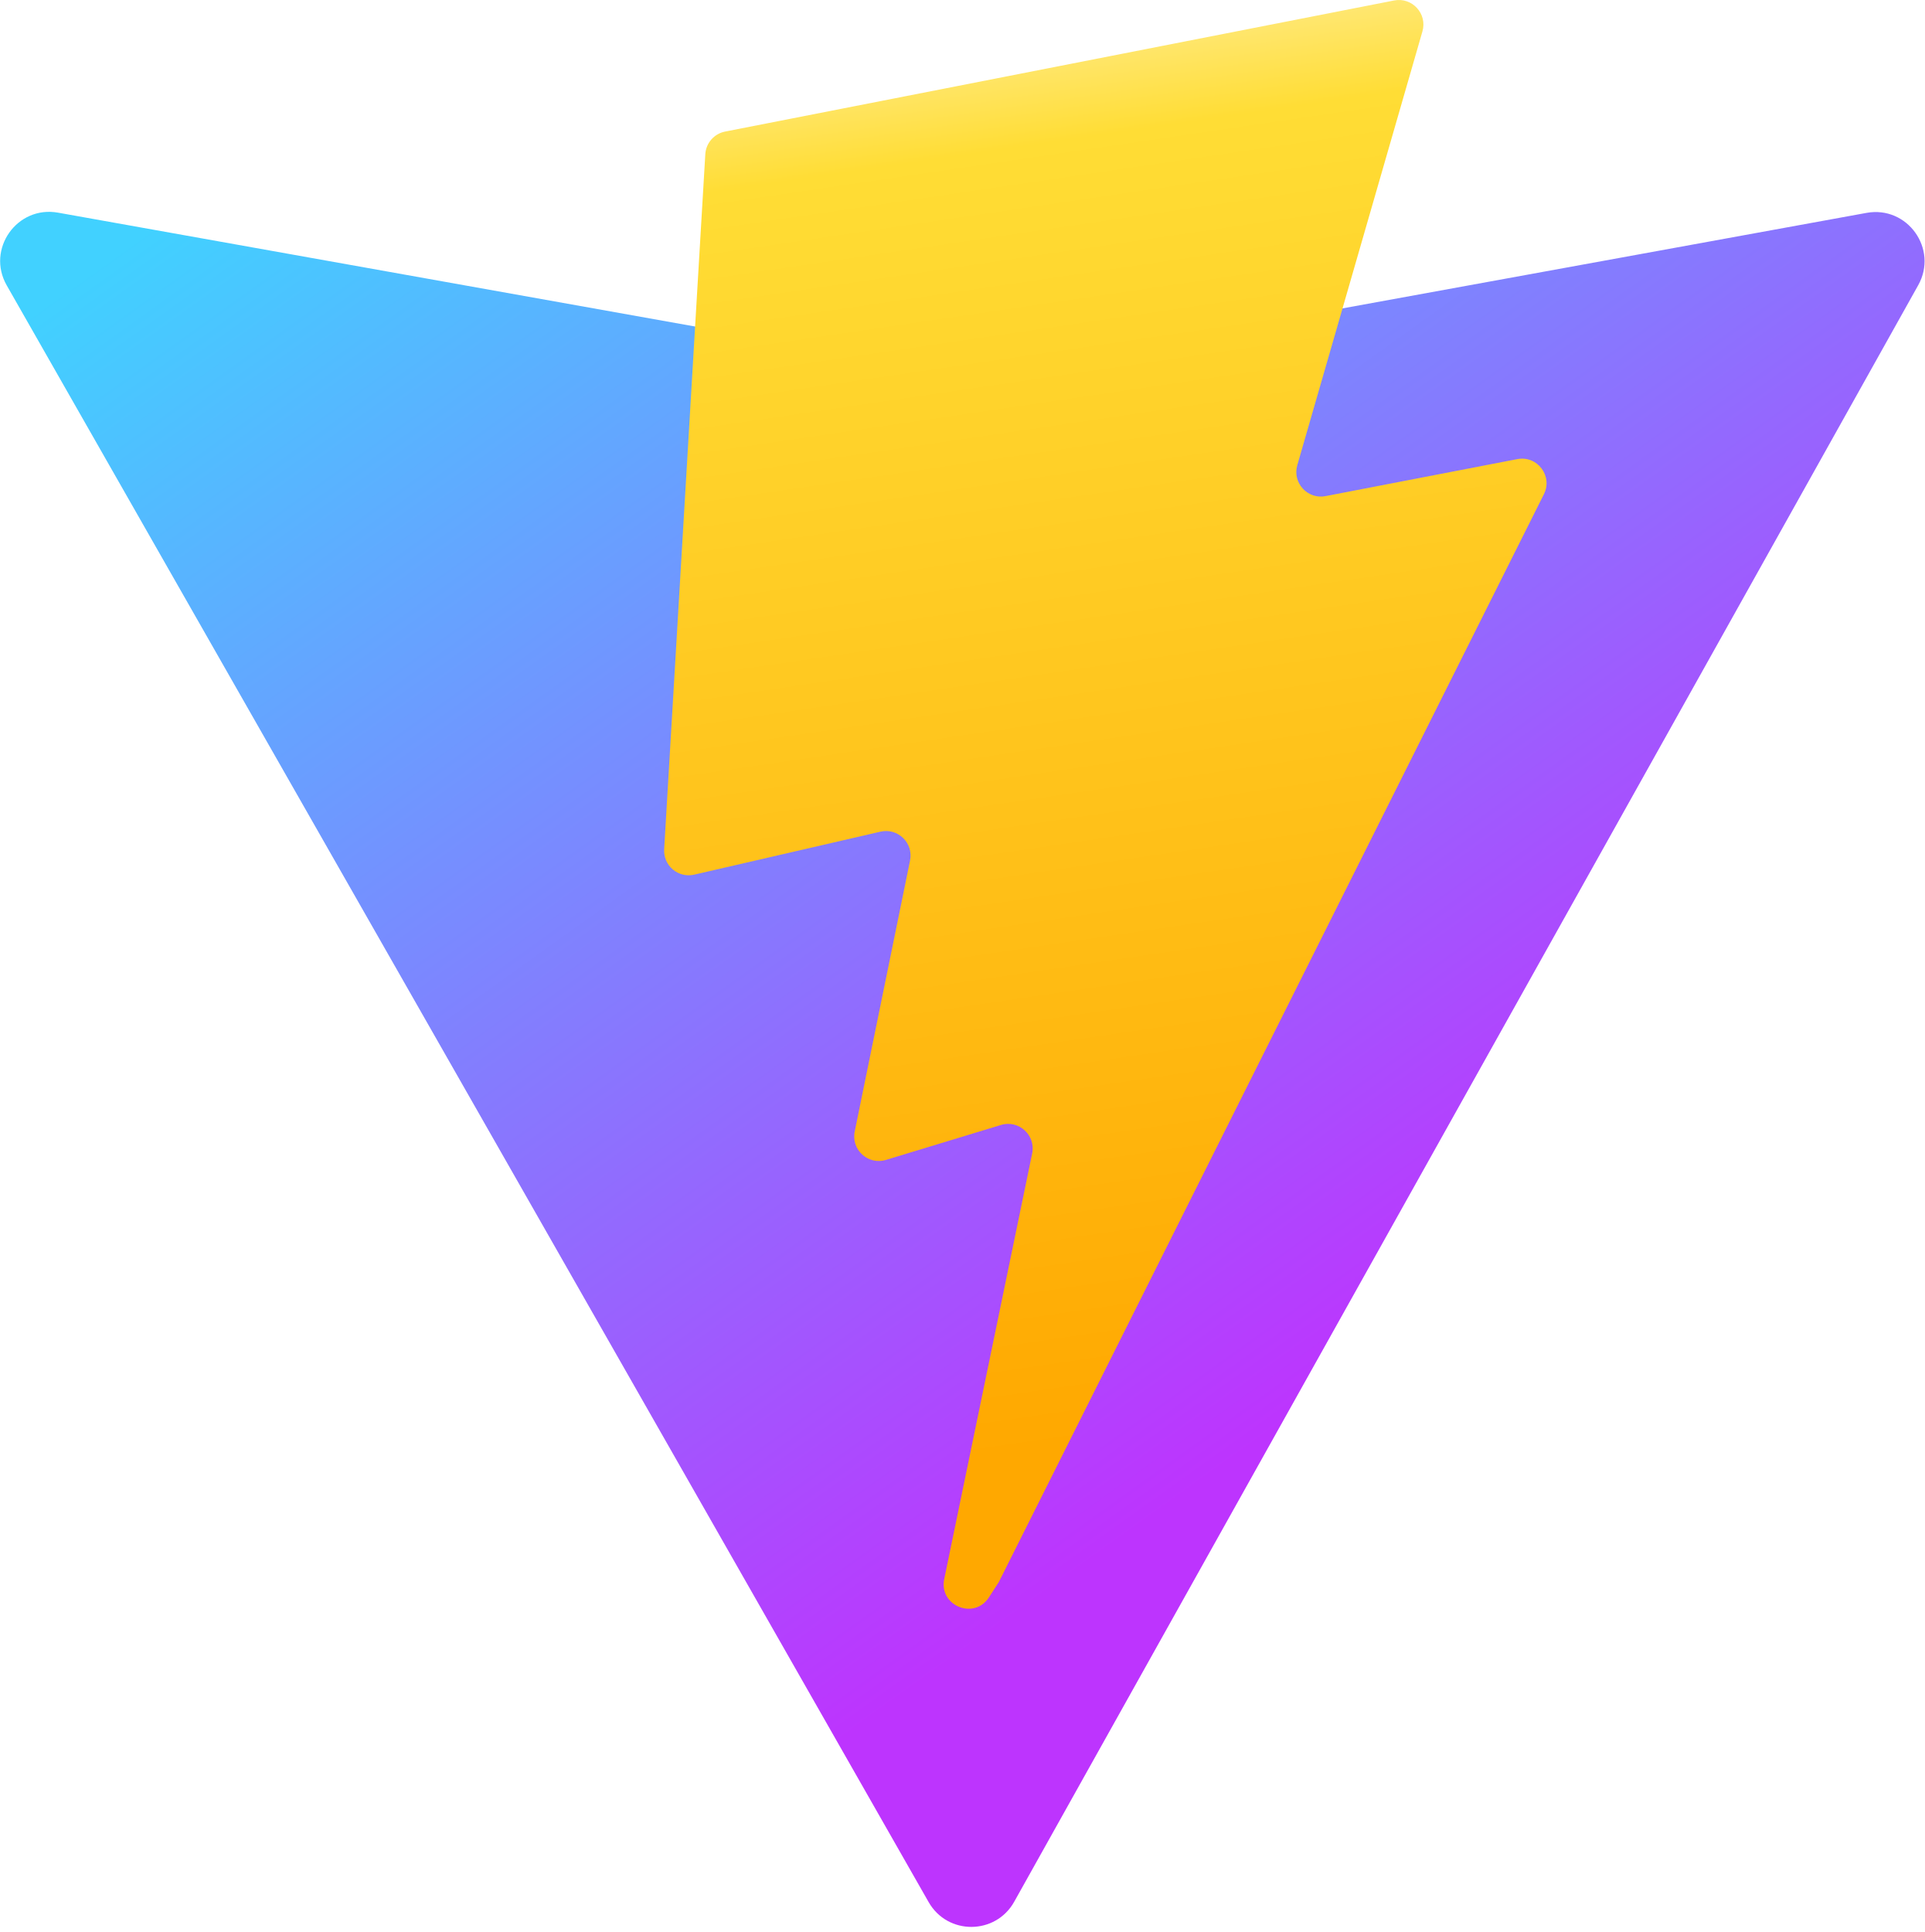
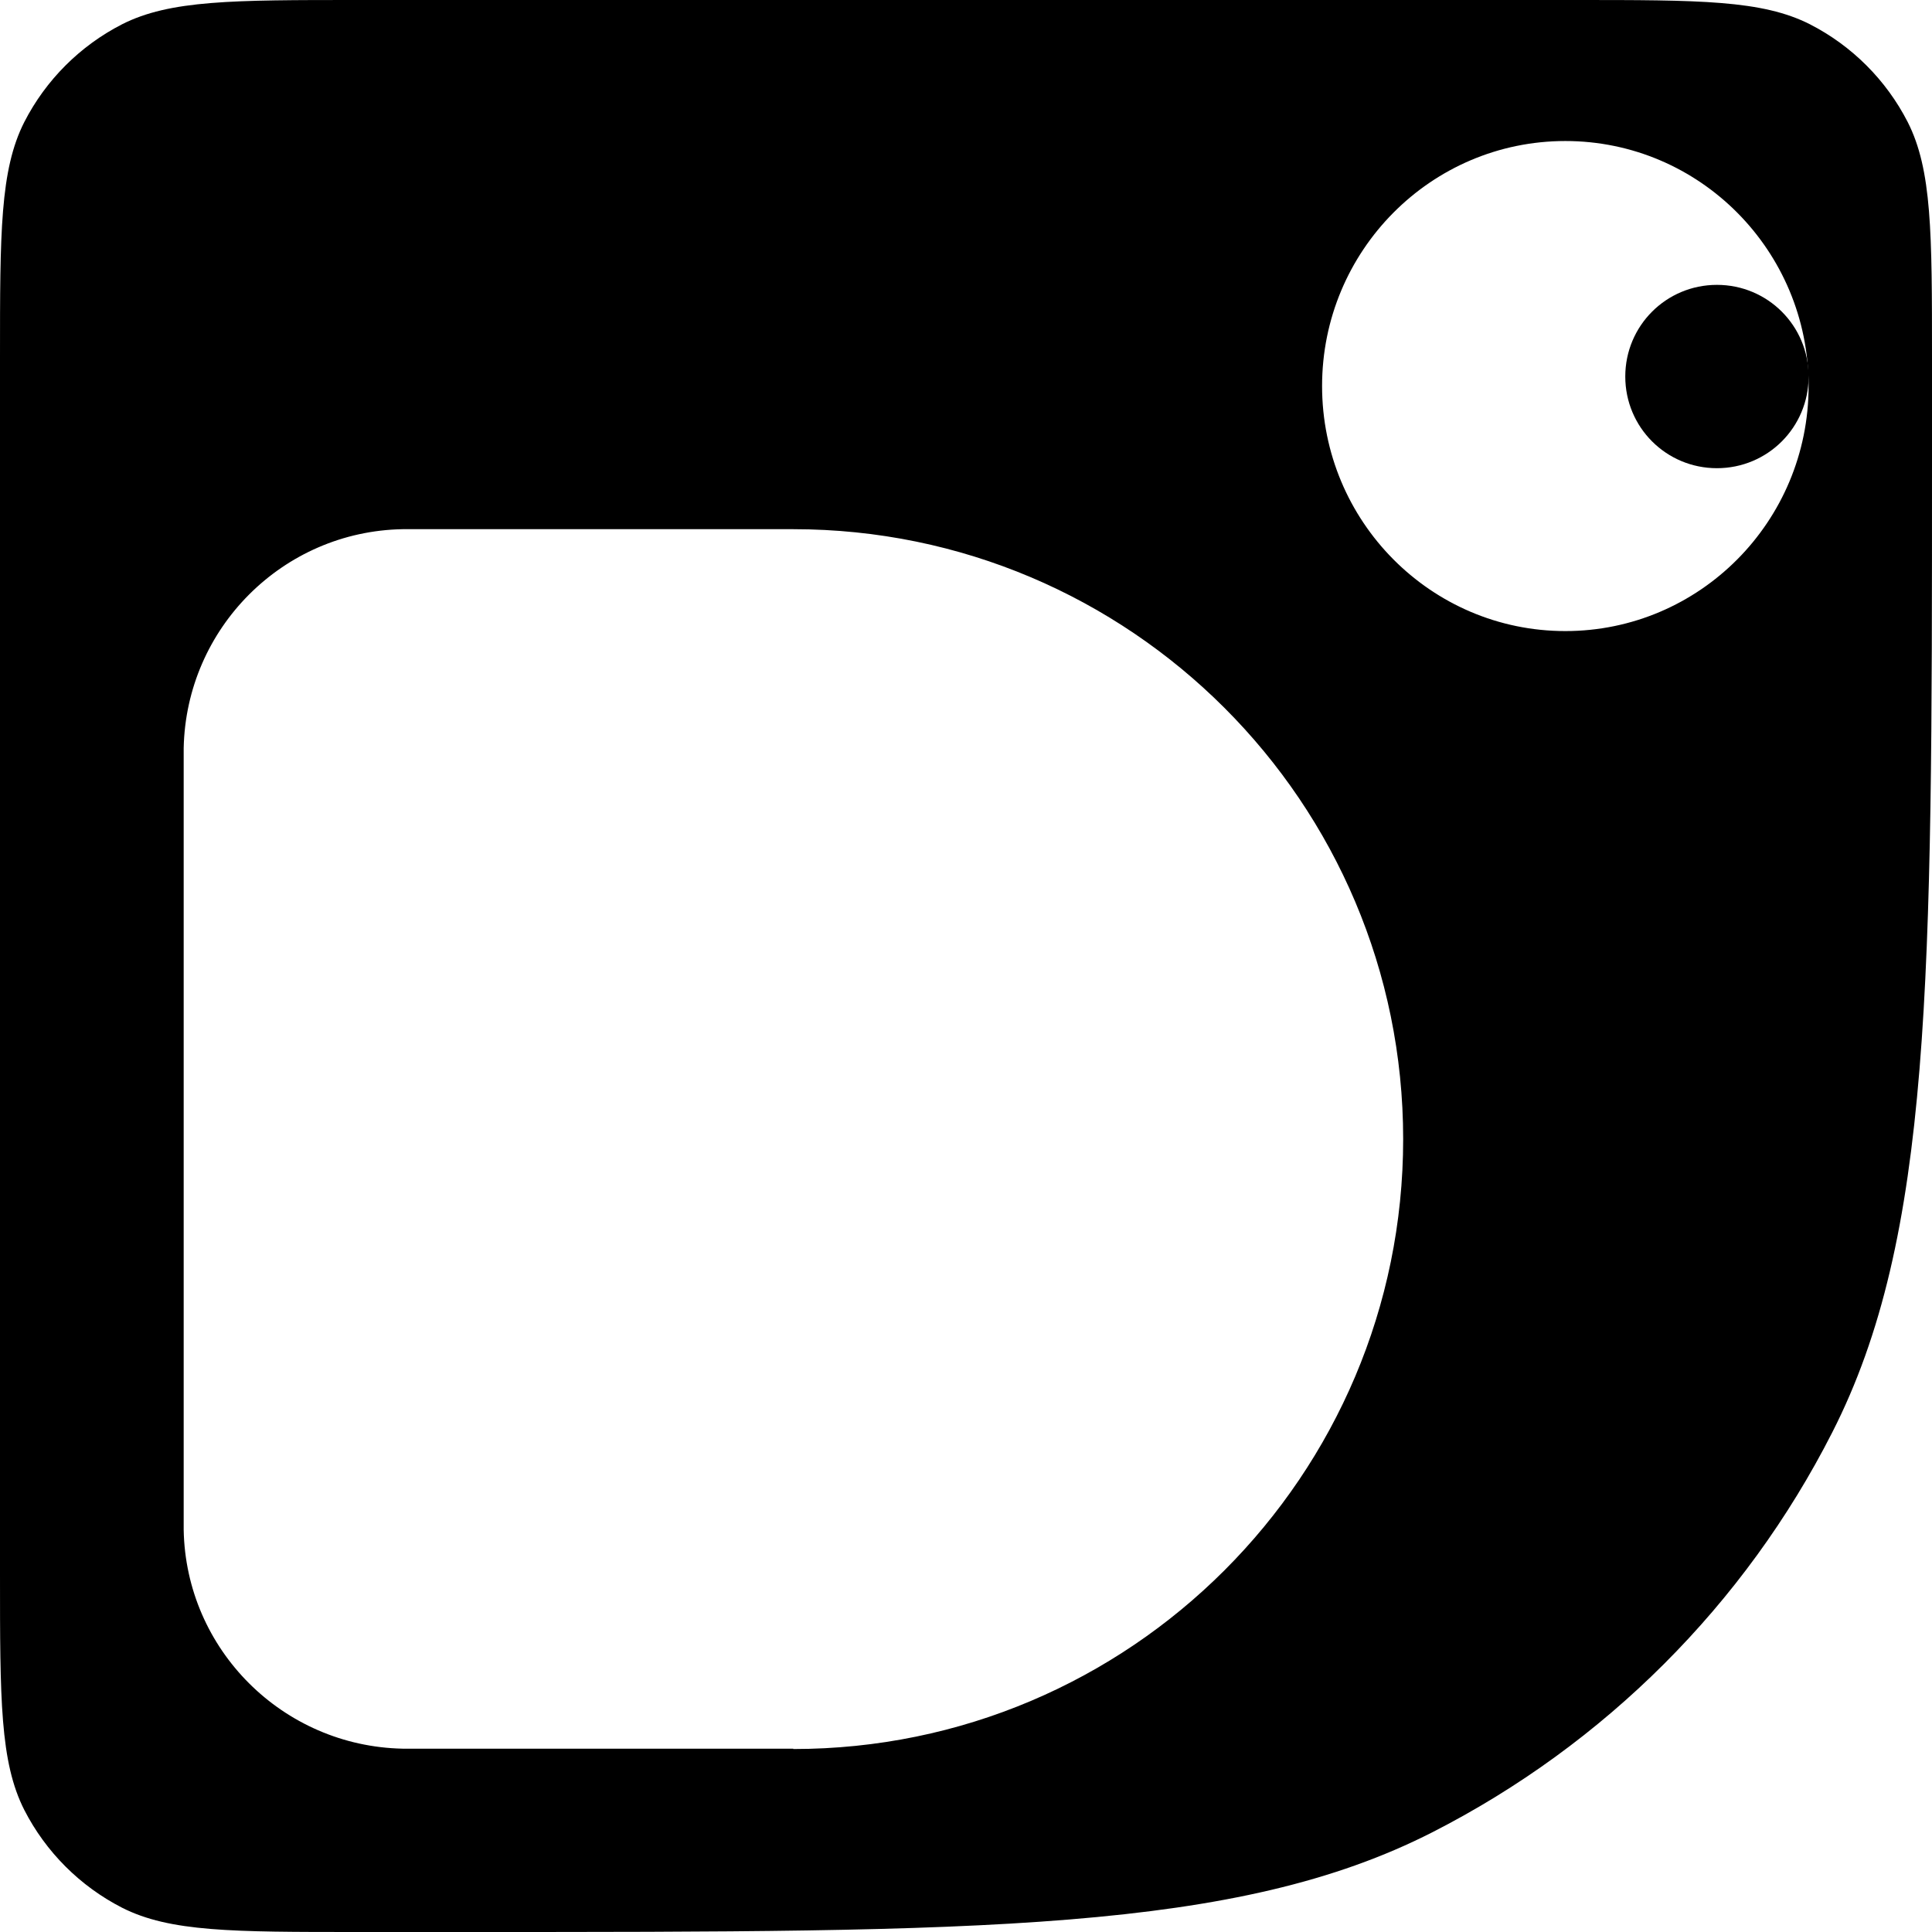
- <svg xmlns="http://www.w3.org/2000/svg" aria-hidden="true" role="img" class="iconify iconify--logos" width="31.88" height="32" preserveAspectRatio="xMidYMid meet" viewBox="0 0 256 257">
-   <defs>
-     <linearGradient id="IconifyId1813088fe1fbc01fb466" x1="-.828%" x2="57.636%" y1="7.652%" y2="78.411%">
-       <stop offset="0%" stop-color="#41D1FF" />
-       <stop offset="100%" stop-color="#BD34FE" />
-     </linearGradient>
-     <linearGradient id="IconifyId1813088fe1fbc01fb467" x1="43.376%" x2="50.316%" y1="2.242%" y2="89.03%">
-       <stop offset="0%" stop-color="#FFEA83" />
-       <stop offset="8.333%" stop-color="#FFDD35" />
-       <stop offset="100%" stop-color="#FFA800" />
-     </linearGradient>
-   </defs>
-   <path fill="url(#IconifyId1813088fe1fbc01fb466)" d="M255.153 37.938L134.897 252.976c-2.483 4.44-8.862 4.466-11.382.048L.875 37.958c-2.746-4.814 1.371-10.646 6.827-9.67l120.385 21.517a6.537 6.537 0 0 0 2.322-.004l117.867-21.483c5.438-.991 9.574 4.796 6.877 9.62Z" />
-   <path fill="url(#IconifyId1813088fe1fbc01fb467)" d="M185.432.063L96.44 17.501a3.268 3.268 0 0 0-2.634 3.014l-5.474 92.456a3.268 3.268 0 0 0 3.997 3.378l24.777-5.718c2.318-.535 4.413 1.507 3.936 3.838l-7.361 36.047c-.495 2.426 1.782 4.5 4.151 3.78l15.304-4.649c2.372-.72 4.652 1.36 4.15 3.788l-11.698 56.621c-.732 3.542 3.979 5.473 5.943 2.437l1.313-2.028l72.516-144.72c1.215-2.423-.88-5.186-3.54-4.672l-25.505 4.922c-2.396.462-4.435-1.77-3.759-4.114l16.646-57.705c.677-2.35-1.37-4.583-3.769-4.113Z" />
+ <svg xmlns="http://www.w3.org/2000/svg" viewBox="0 0 548 548" aria-hidden="true" role="img">
+   <path d="M541.1,34.6c-6.1-11.9-15.8-21.6-27.7-27.7-13.6-6.9-31.3-6.9-66.9-6.9H101.5c-35.5,0-53.3,0-66.9,6.9-11.9,6.1-21.6,15.8-27.7,27.7C0,48.2,0,66,0,101.5v345c0,35.5,0,53.3,6.9,66.9,6.1,11.9,15.8,21.6,27.7,27.7,13.6,6.9,31.3,6.9,66.9,6.9h31.2c145.4,0,218.1,0,273.6-28.3,48.8-24.9,88.6-64.6,113.4-113.4,28.3-55.5,28.3-128.2,28.3-273.6v-31.2c0-35.5,0-53.3-6.9-66.9ZM225,496h-107.9c-1.5,0-2.3,0-2.9,0-34-.7-61.5-28.1-62.1-62.1,0-.6,0-1.4,0-2.9v-215.9c0-1.5,0-2.3,0-2.9.7-34,28.1-61.5,62.1-62.1.6,0,1.4,0,2.9,0h107.9c95.5,0,173,77.5,173,173s-77.5,173-173,173ZM444,179c-38.1,0-69-31.1-69-69.5s30.9-69.5,69-69.5,69,31.1,69,69.5-30.9,69.5-69,69.5Z" />
+   <path d="M513,106.8c0,14.4-11.6,26-26,26s-26-11.6-26-26,11.6-26,26-26,26,11.6,26,26Z" />
</svg>
